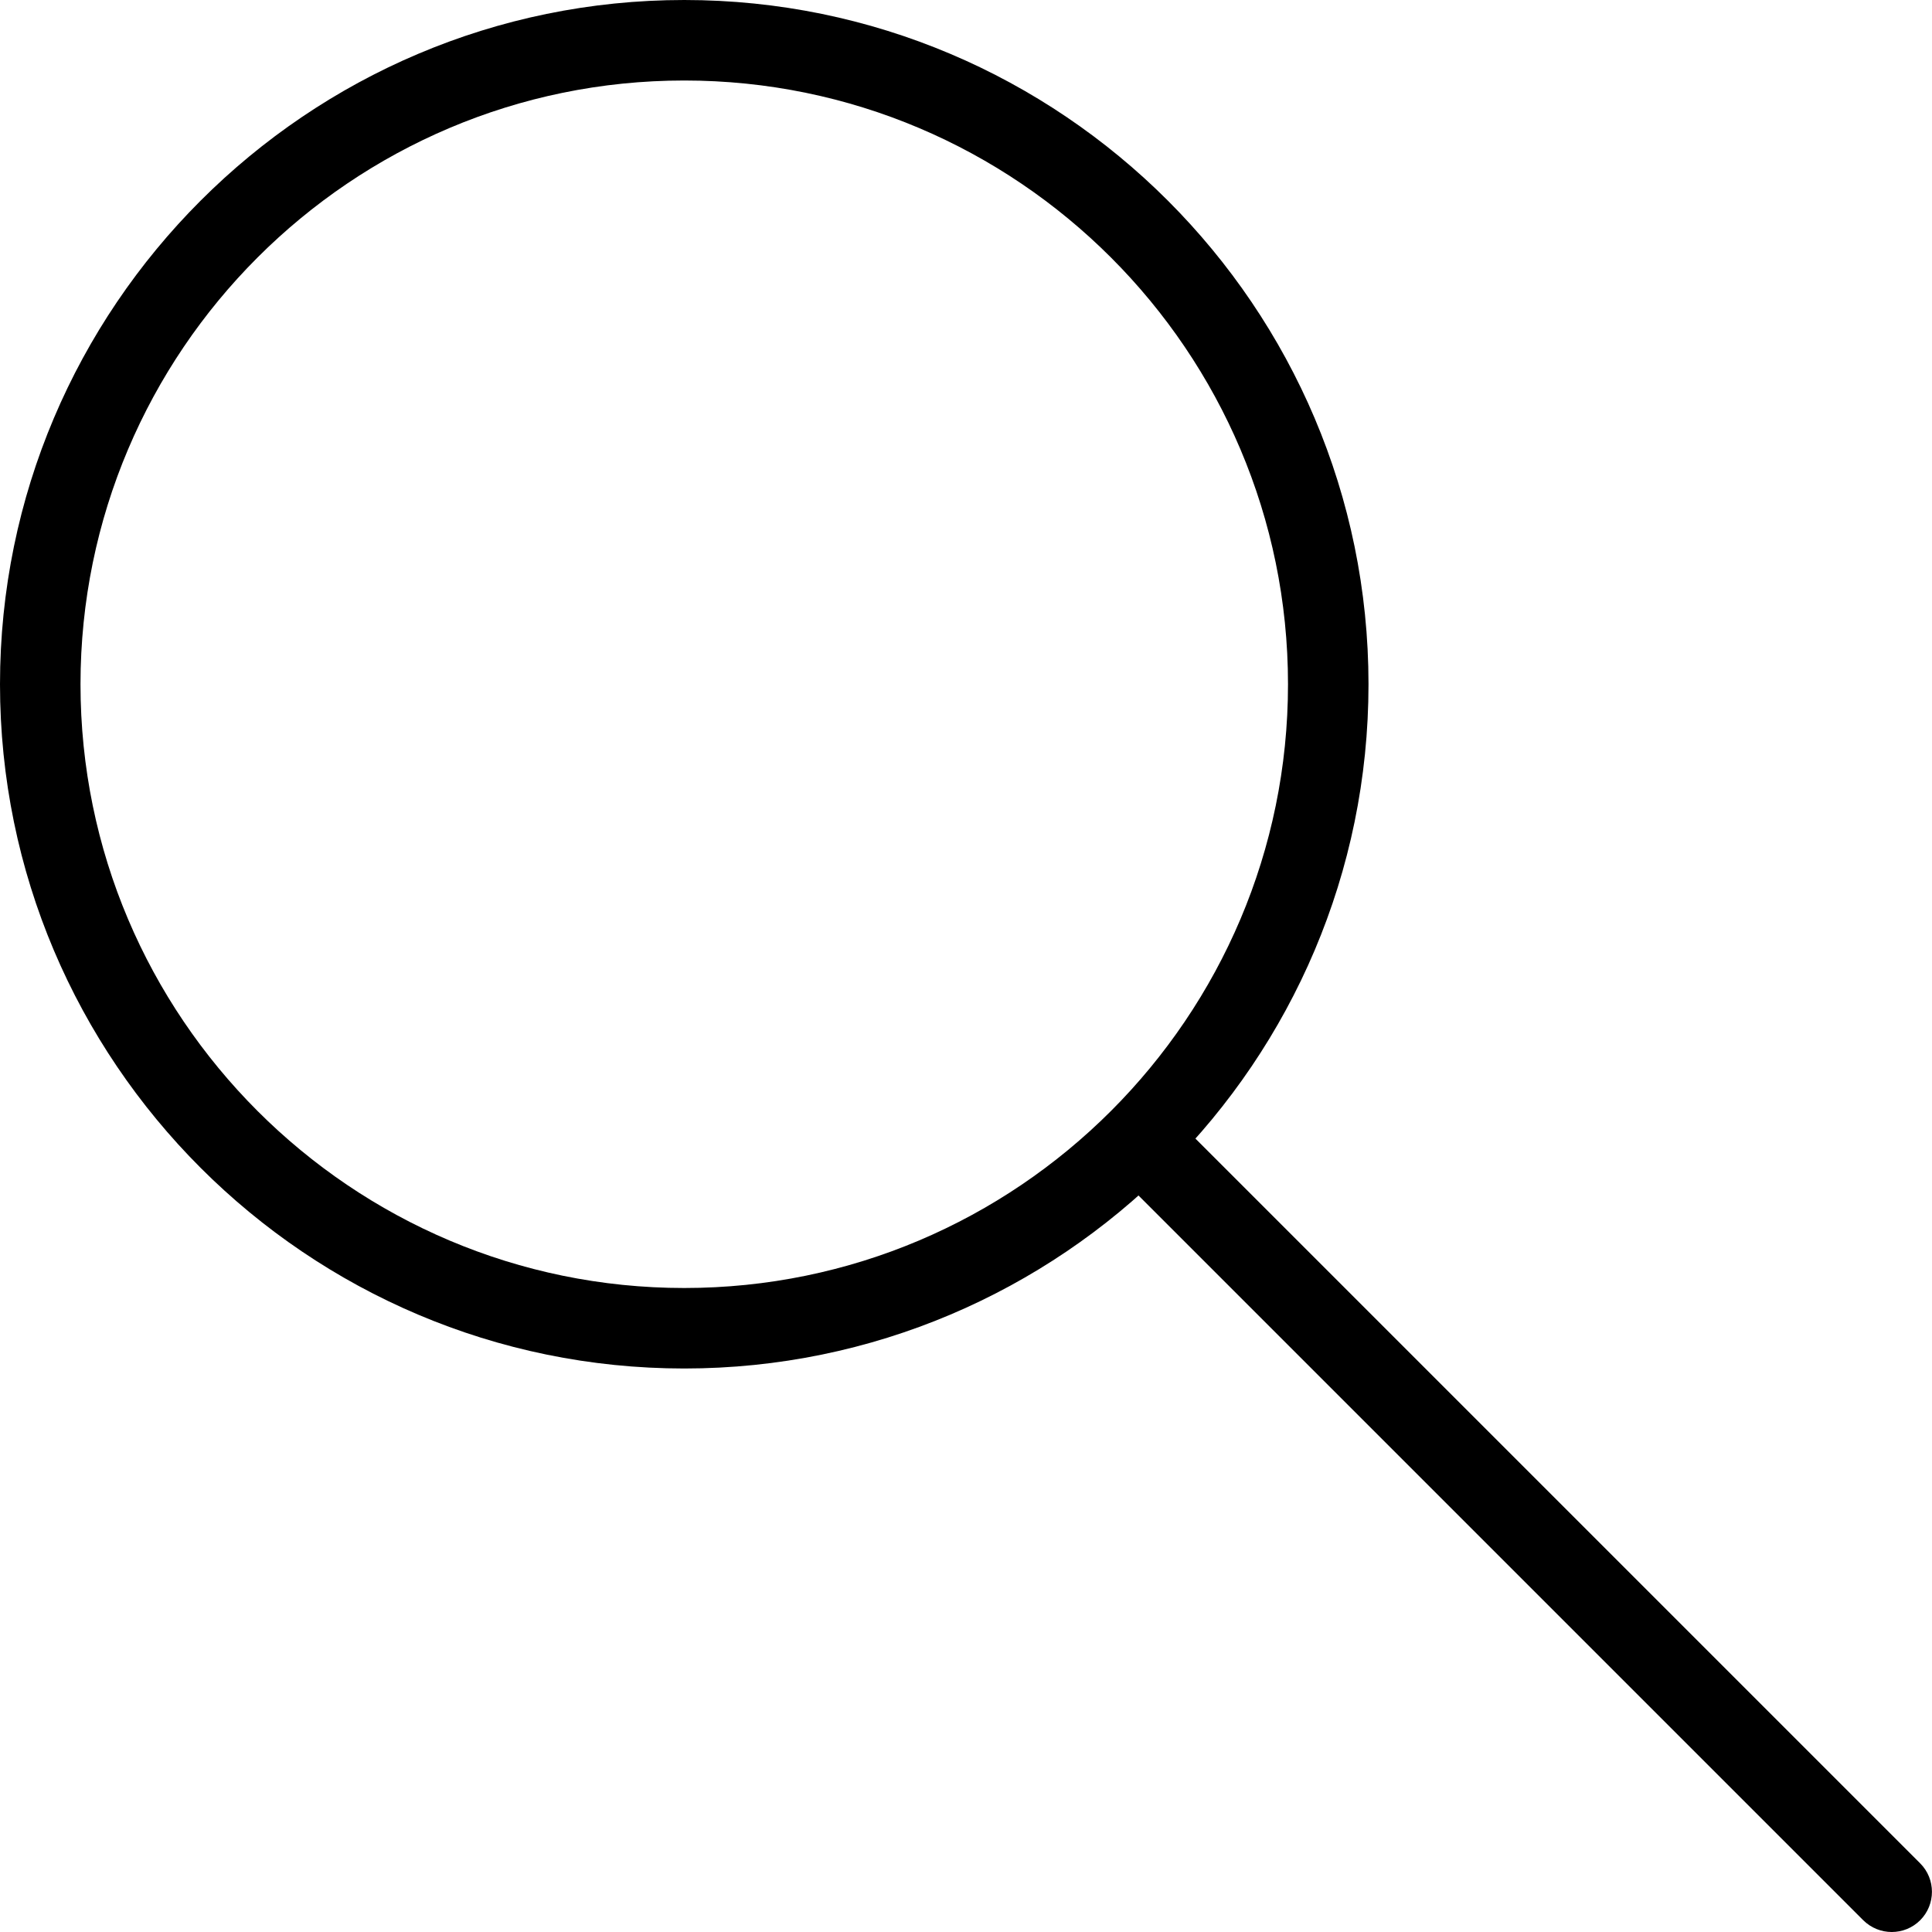
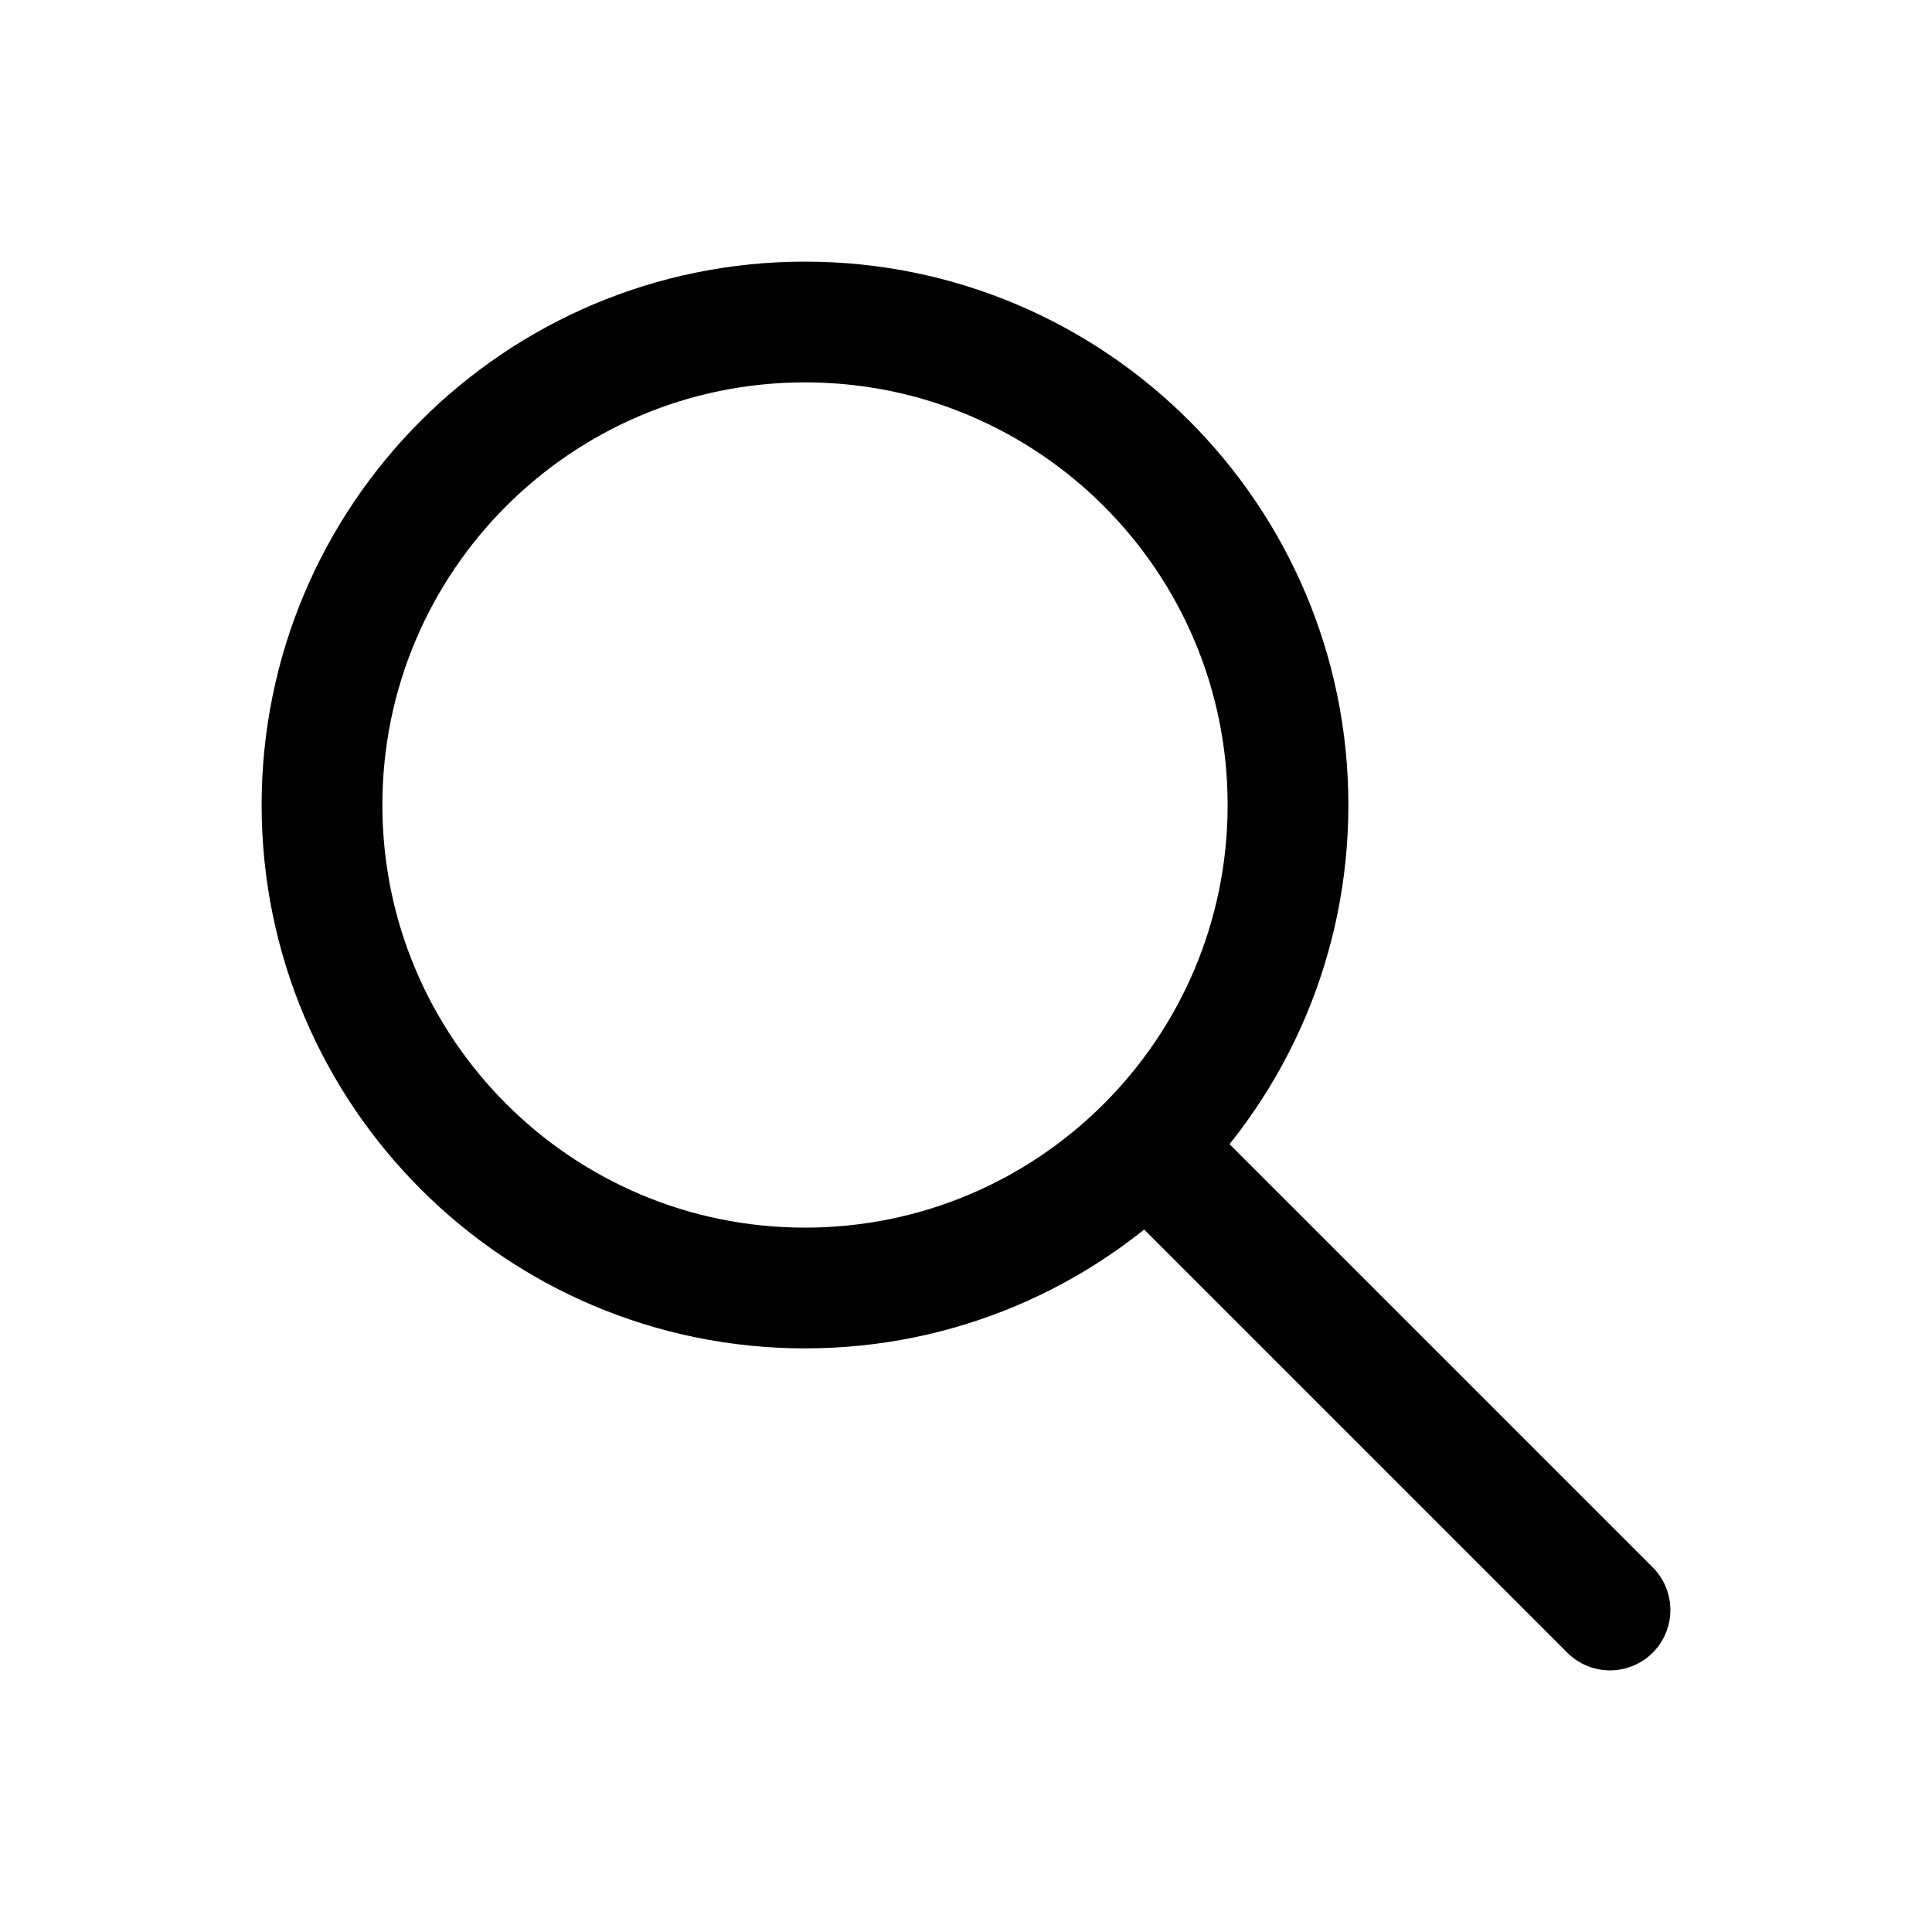
- <svg xmlns="http://www.w3.org/2000/svg" version="1.1" x="0px" y="0px" viewBox="0 0 24 24" style="enable-background:new 0 0 24 24;" xml:space="preserve">
-   <g id="Mail">
- </g>
-   <g id="Open_Mail">
- </g>
-   <g id="Mail_Attachmet">
- </g>
-   <g id="Mails">
- </g>
-   <g id="Trash">
- </g>
-   <g id="Trash_Full">
- </g>
-   <g id="Preferences_1">
- </g>
-   <g id="Preferences_2">
- </g>
-   <g id="Mouse">
- </g>
-   <g id="Computer">
- </g>
-   <g id="Notebook">
- </g>
-   <g id="Mobile_Phone">
- </g>
-   <g id="Print">
- </g>
-   <g id="Calculator">
- </g>
-   <g id="Tag">
- </g>
-   <g id="Paperclip">
- </g>
-   <g id="Heart">
- </g>
-   <g id="Lock">
- </g>
-   <g id="Lock_Open">
- </g>
-   <g id="Key_1">
- </g>
-   <g id="Star">
- </g>
-   <g id="Add">
- </g>
-   <g id="Remove">
- </g>
-   <g id="Error">
- </g>
-   <g id="Check_1">
- </g>
-   <g id="Time">
- </g>
-   <g id="Question_Mark">
- </g>
-   <g id="Error_Mark">
- </g>
-   <g id="Sand-Glass">
- </g>
-   <g id="Battery_Full">
- </g>
-   <g id="Battery_Charge">
- </g>
-   <g id="Battery_Half">
- </g>
-   <g id="Battery_Low">
- </g>
-   <g id="No_Battery">
- </g>
-   <g id="Key_2">
- </g>
-   <g id="Link">
- </g>
-   <g id="Brake_Link">
- </g>
-   <g id="Pencil">
- </g>
-   <g id="At">
- </g>
-   <g id="Reply">
- </g>
-   <g id="Accessible">
- </g>
-   <g id="Up_Arrow">
- </g>
-   <g id="Brush">
- </g>
-   <g id="Design_Mug">
- </g>
-   <g id="Design">
- </g>
-   <g id="Server">
- </g>
-   <g id="Database">
- </g>
-   <g id="Save">
- </g>
-   <g id="Female">
- </g>
-   <g id="Male">
- </g>
-   <g id="Book">
- </g>
-   <g id="Power">
- </g>
-   <g id="Reload">
- </g>
-   <g id="Map">
- </g>
-   <g id="Loction_1">
- </g>
-   <g id="Location_2">
- </g>
-   <g id="Globe">
- </g>
-   <g id="Suitcase">
- </g>
-   <g id="Callendar">
- </g>
-   <g id="Cloud_Off">
- </g>
-   <g id="File_1">
- </g>
-   <g id="File_2">
- </g>
-   <g id="Folder">
- </g>
-   <g id="Open_Folder">
- </g>
-   <g id="Cloud">
- </g>
-   <g id="Upload_Cloud">
- </g>
-   <g id="Download_Cloud">
- </g>
-   <g id="Eye">
- </g>
-   <g id="Invisible">
- </g>
-   <g id="Assignment">
- </g>
-   <g id="Note_Book">
- </g>
-   <g id="Webpage">
- </g>
-   <g id="Mailbox">
- </g>
-   <g id="Drive">
- </g>
-   <g id="Disc">
- </g>
-   <g id="Wifi_1">
- </g>
-   <g id="Wifi_2">
- </g>
-   <g id="Archive">
- </g>
-   <g id="Archive_File">
- </g>
-   <g id="News">
- </g>
-   <g id="Home">
- </g>
-   <g id="Collaboration">
- </g>
-   <g id="Announcement">
- </g>
-   <g id="Watch">
- </g>
-   <g id="Clock">
- </g>
-   <g id="Volume">
- </g>
-   <g id="Mute">
- </g>
-   <g id="Hand">
- </g>
-   <g id="Layers">
- </g>
-   <g id="Bell">
- </g>
-   <g id="Speach_Bubble">
- </g>
-   <g id="Speach_Bubbles">
- </g>
-   <g id="Zoom_In">
- </g>
-   <g id="Zoom_Out">
- </g>
-   <g id="Search">
-     <g>
-       <g>
-         <path d="M8.5,17C3.813,17,0,13.187,0,8.5S3.813,0,8.5,0S17,3.813,17,8.5S13.187,17,8.5,17z M8.5,1C4.364,1,1,4.364,1,8.5     S4.364,16,8.5,16S16,12.636,16,8.5S12.636,1,8.5,1z" />
-       </g>
-       <g>
-         <path d="M23.5,24c-0.128,0-0.256-0.049-0.354-0.146l-9.343-9.343c-0.195-0.195-0.195-0.512,0-0.707s0.512-0.195,0.707,0     l9.343,9.343c0.195,0.195,0.195,0.512,0,0.707C23.756,23.951,23.628,24,23.5,24z" />
-       </g>
-     </g>
-   </g>
-   <g id="Back_Arrow">
- </g>
-   <g id="Close">
- </g>
-   <g id="Check_2">
- </g>
-   <g id="Left_Arrow_2">
- </g>
-   <g id="Right_Arrow_2">
- </g>
+ <svg xmlns="http://www.w3.org/2000/svg" role="img" width="48px" height="48px" viewBox="0 0 24 24" aria-labelledby="searchIconTitle" stroke="#000000" stroke-width="1.5" stroke-linecap="round" stroke-linejoin="round" fill="none" color="#000000">
+   <path d="M14.412,14.412 L20,20" />
+   <circle cx="10" cy="10" r="6" />
</svg>
